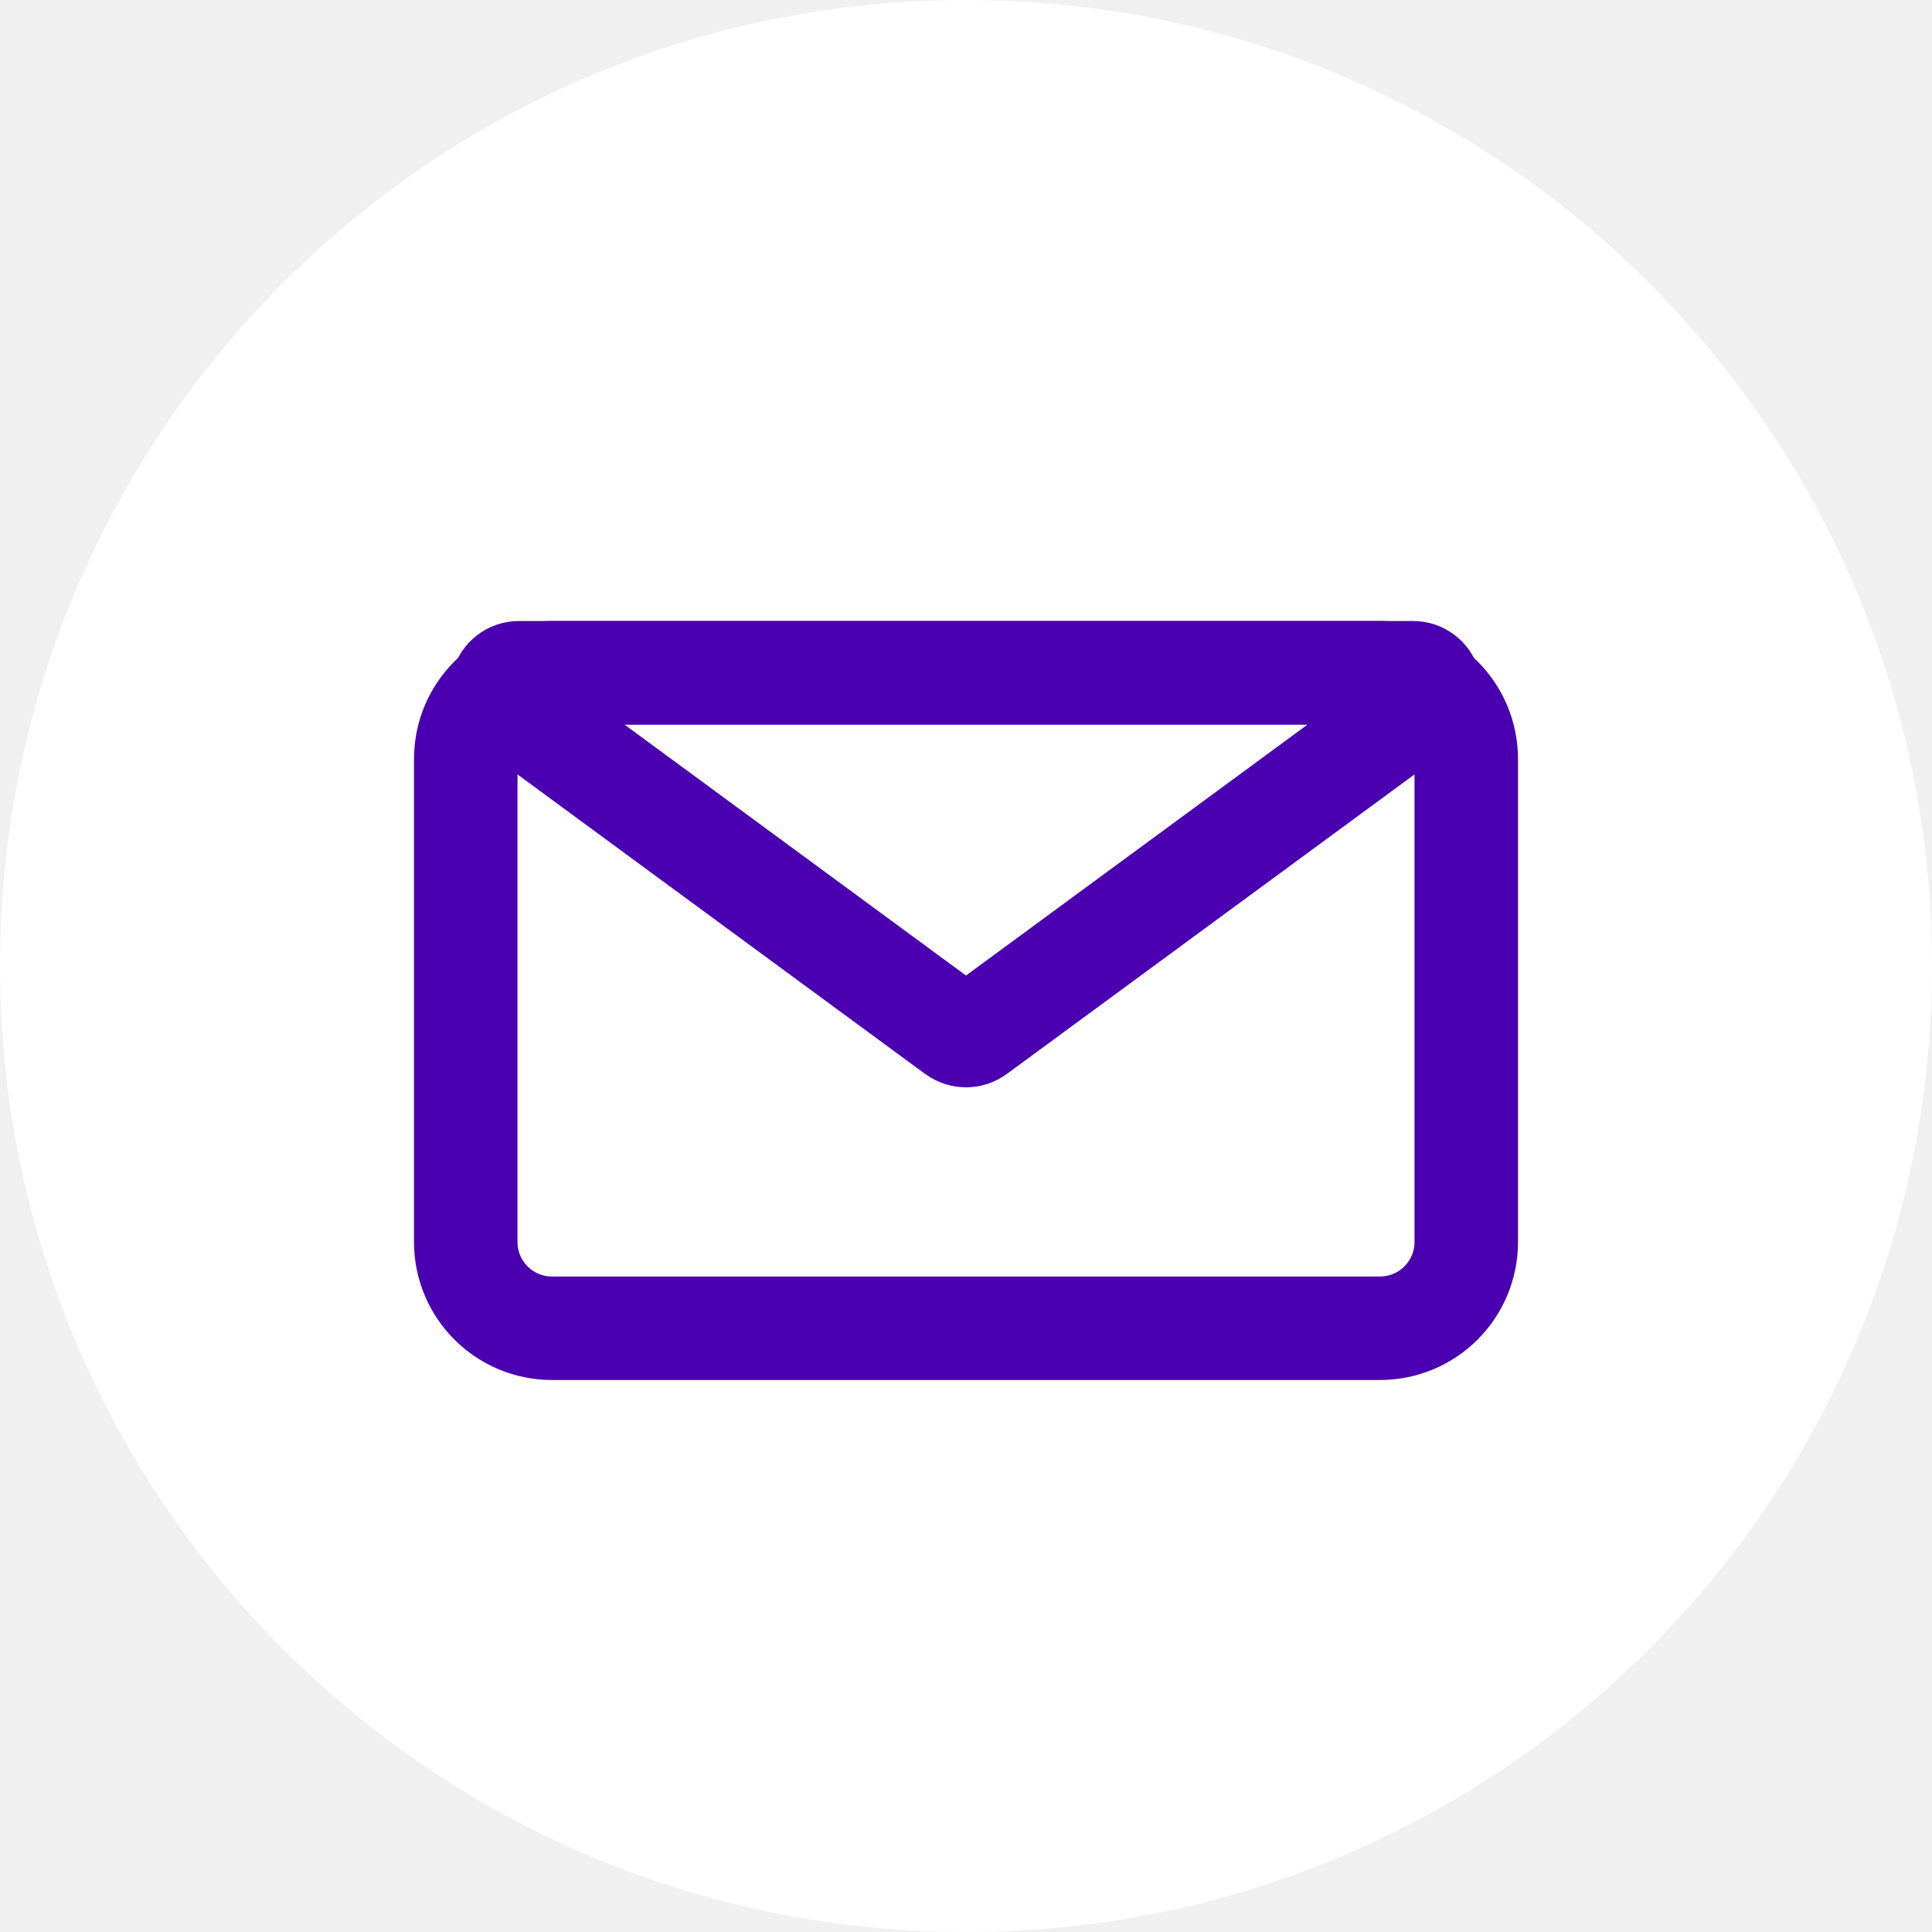
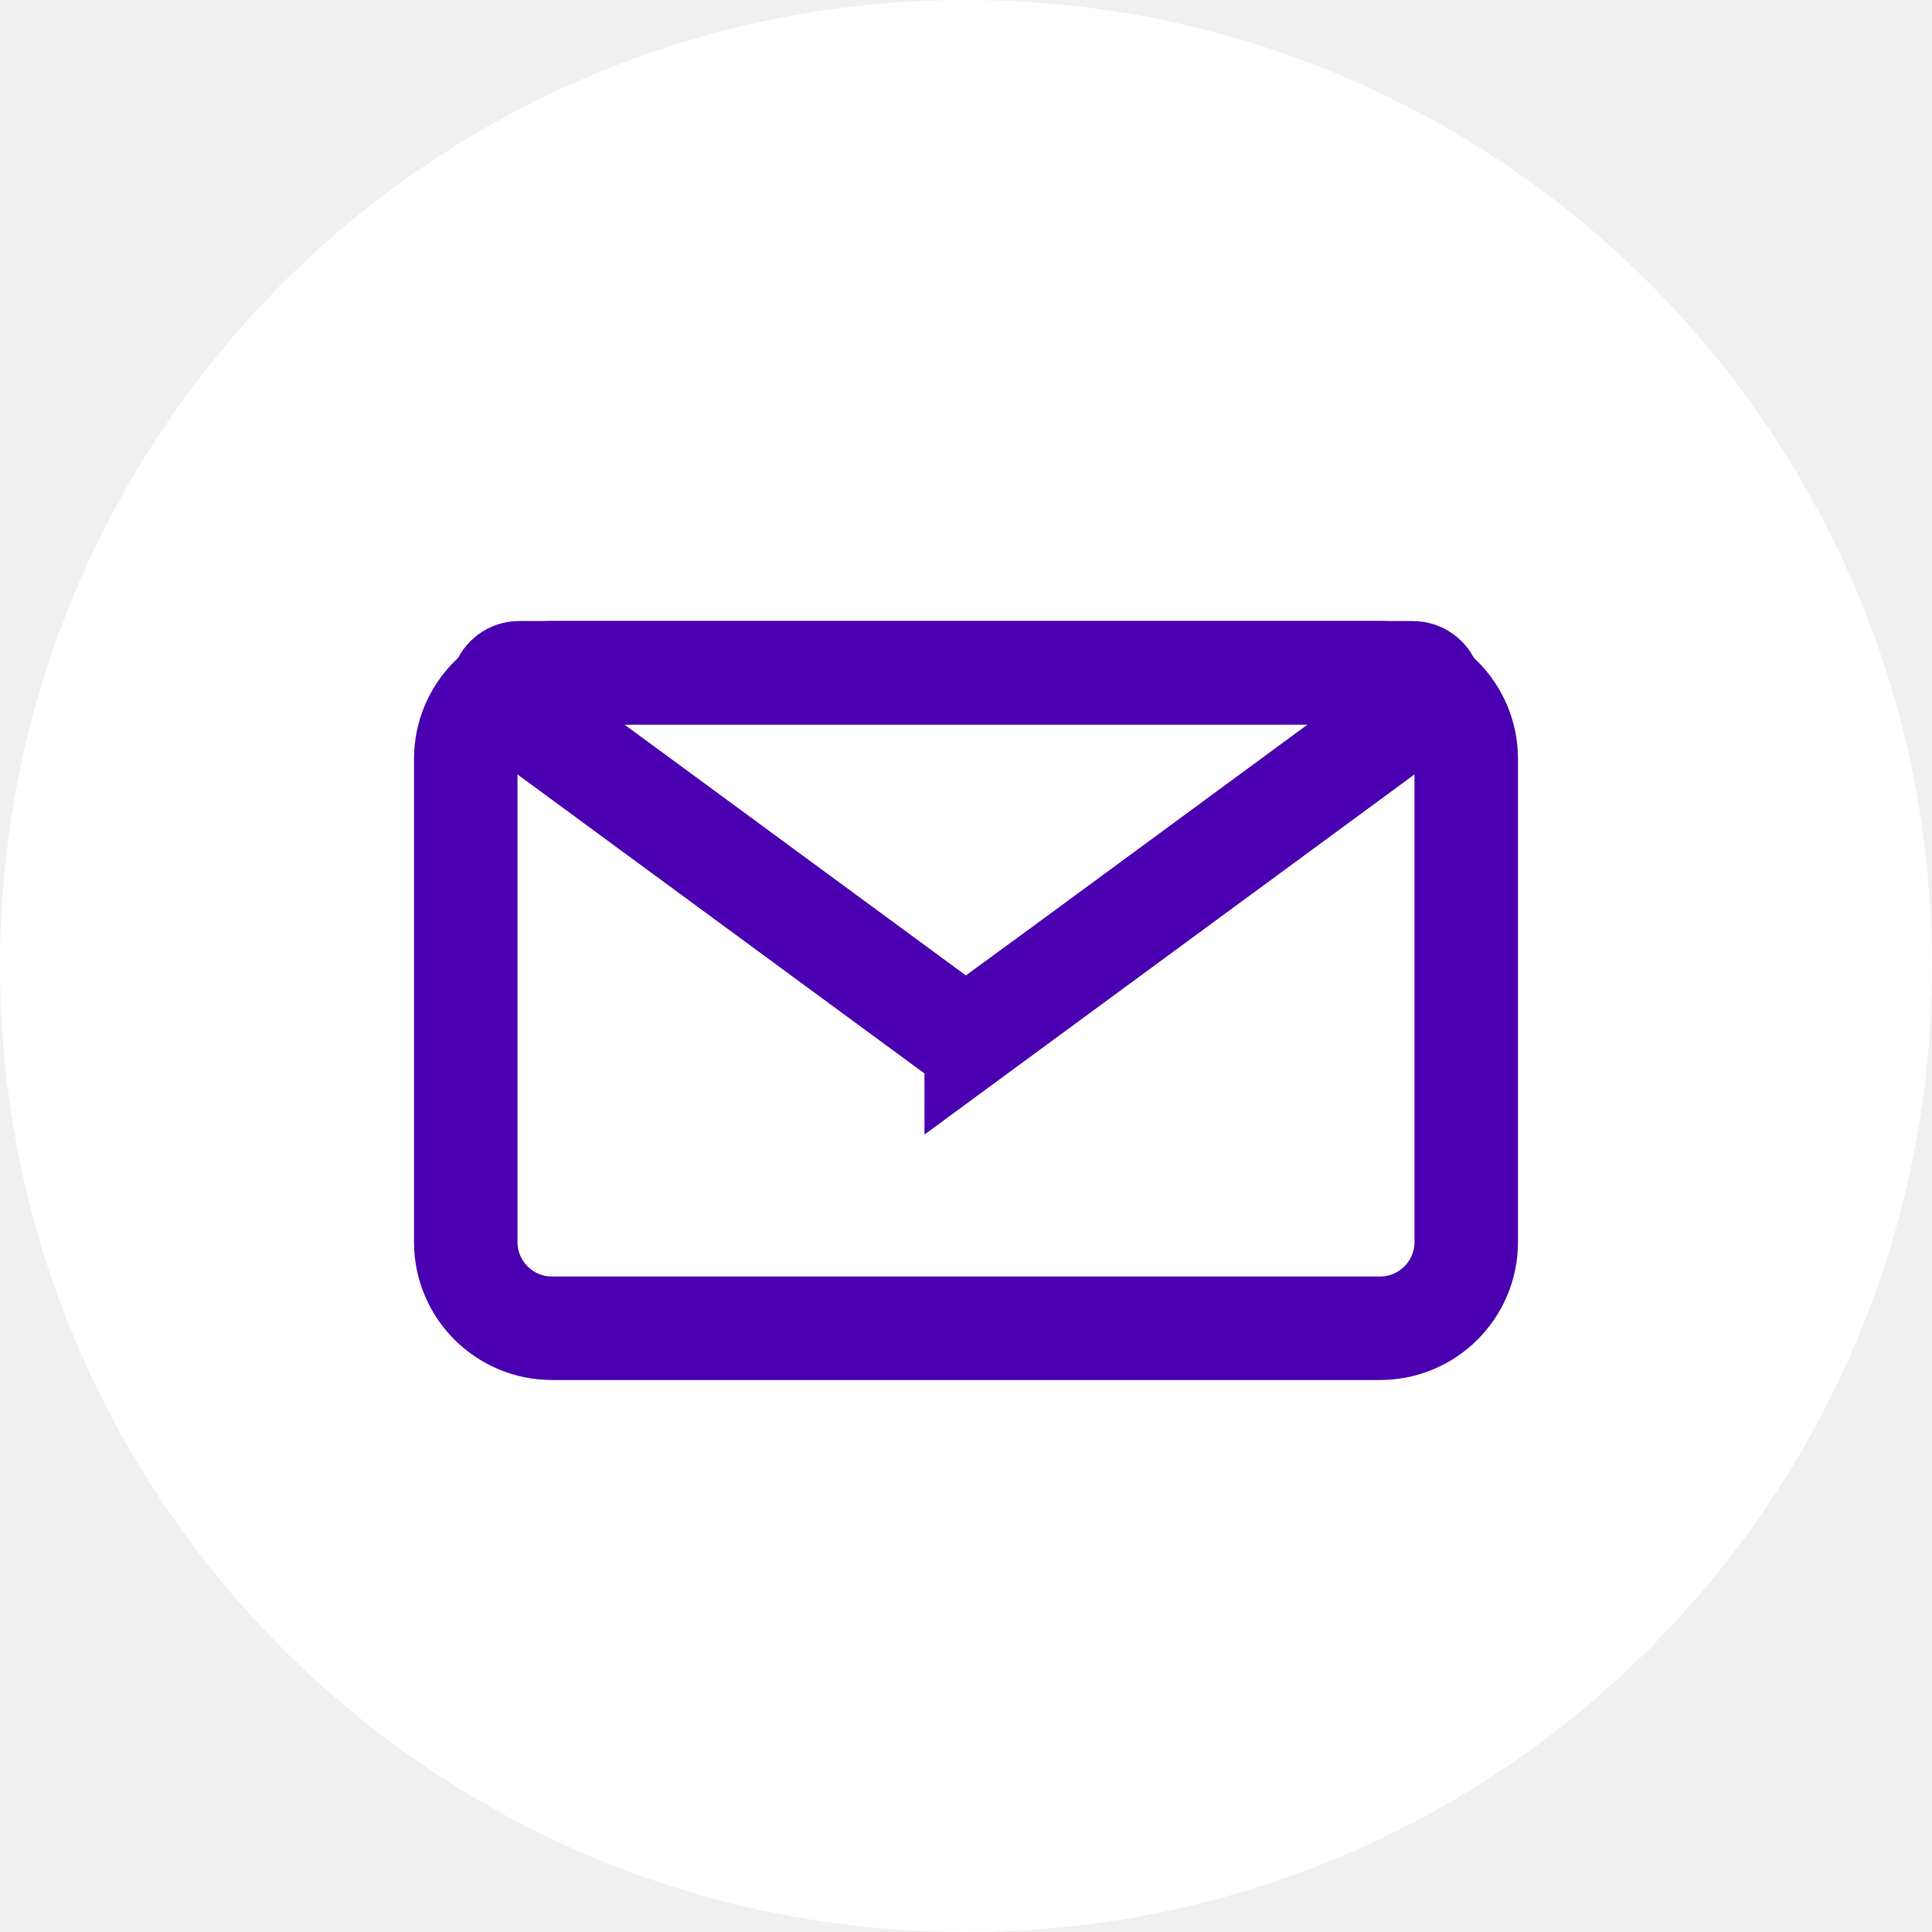
- <svg xmlns="http://www.w3.org/2000/svg" width="28" height="28" viewBox="0 0 28 28" fill="none">
-   <circle cx="14" cy="14" r="14" fill="white" />
+ <svg xmlns="http://www.w3.org/2000/svg" width="28" height="28" fill="none">
+   <circle cx="14" cy="14" r="14" fill="#fff" />
  <rect x="6.75" y="9.75" width="14.5" height="9.5" rx="1.25" stroke="#4a00b0" stroke-width="1.5" />
-   <path d="M14.148 14.96C14.06 15.025 13.94 15.025 13.852 14.96L7.375 10.201C7.181 10.059 7.282 9.75 7.523 9.75H20.477C20.718 9.75 20.819 10.059 20.625 10.201L14.148 14.96Z" stroke="#4a00b0" stroke-width="1.5" />
+   <path d="M14.148 14.96a.25.25 0 01-.296 0l-6.477-4.759a.25.25 0 01.148-.451h12.954a.25.25 0 01.148.451l-6.477 4.76z" stroke="#4a00b0" stroke-width="1.5" />
</svg>
